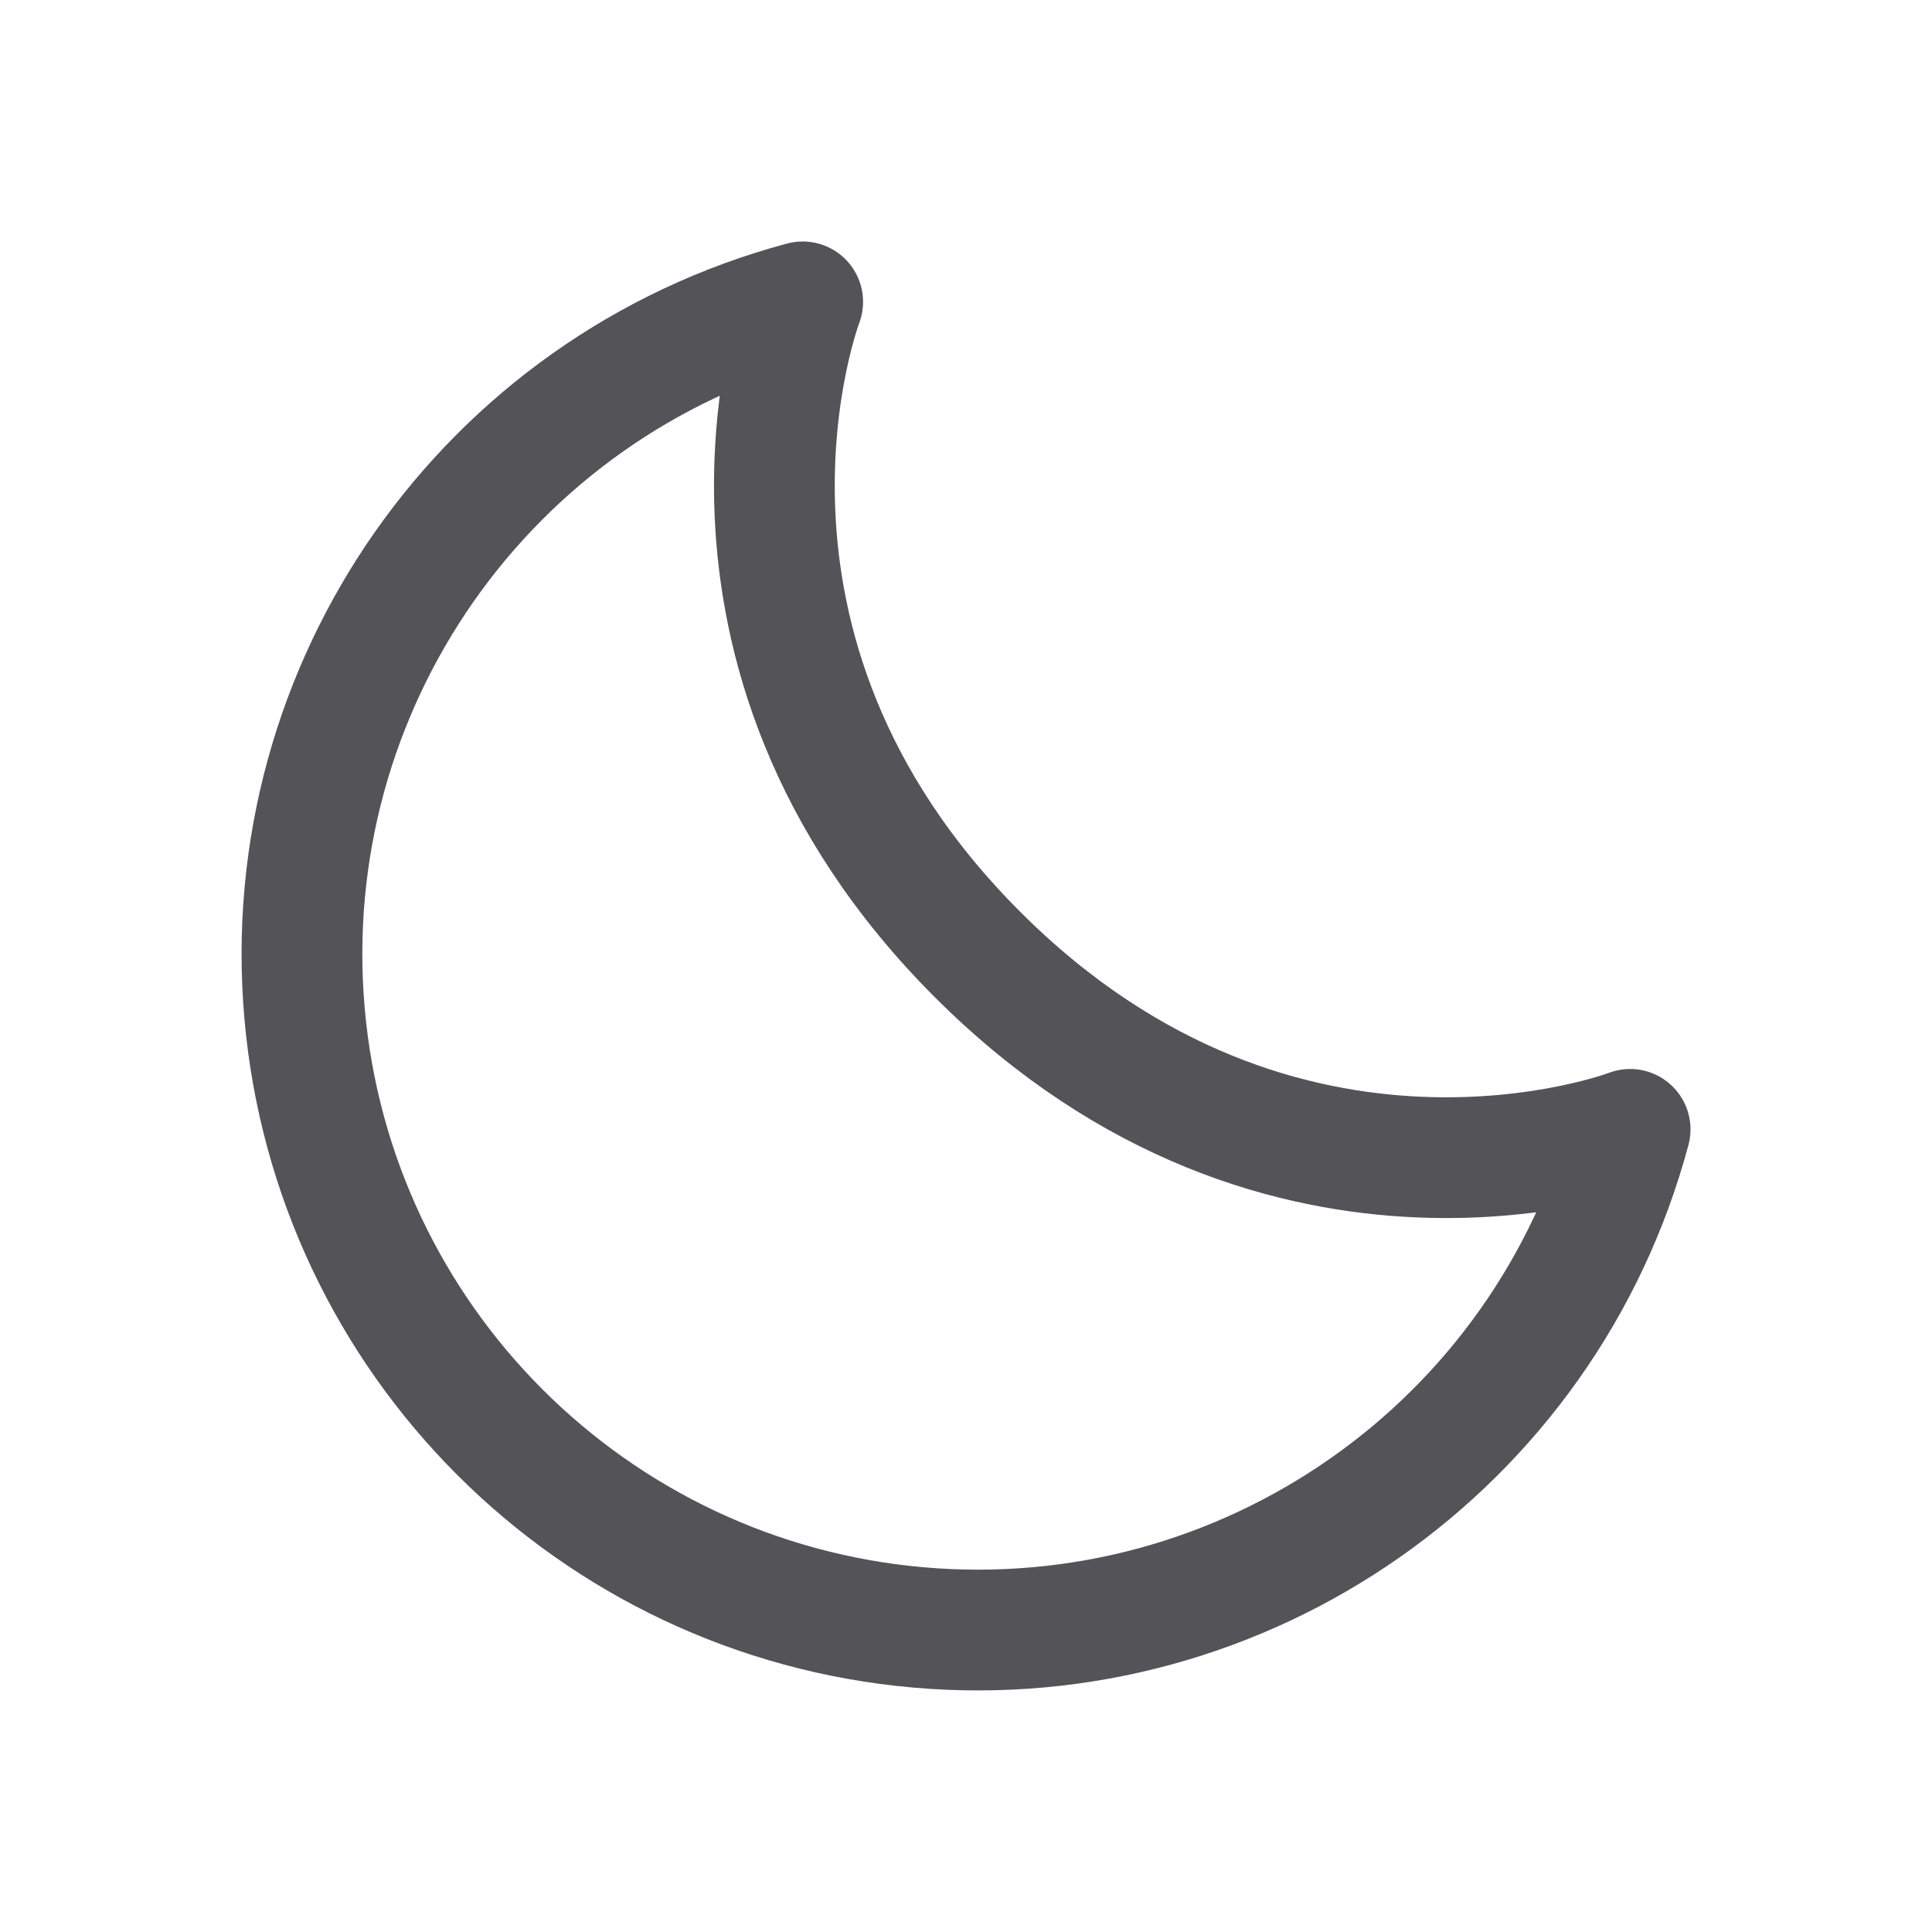
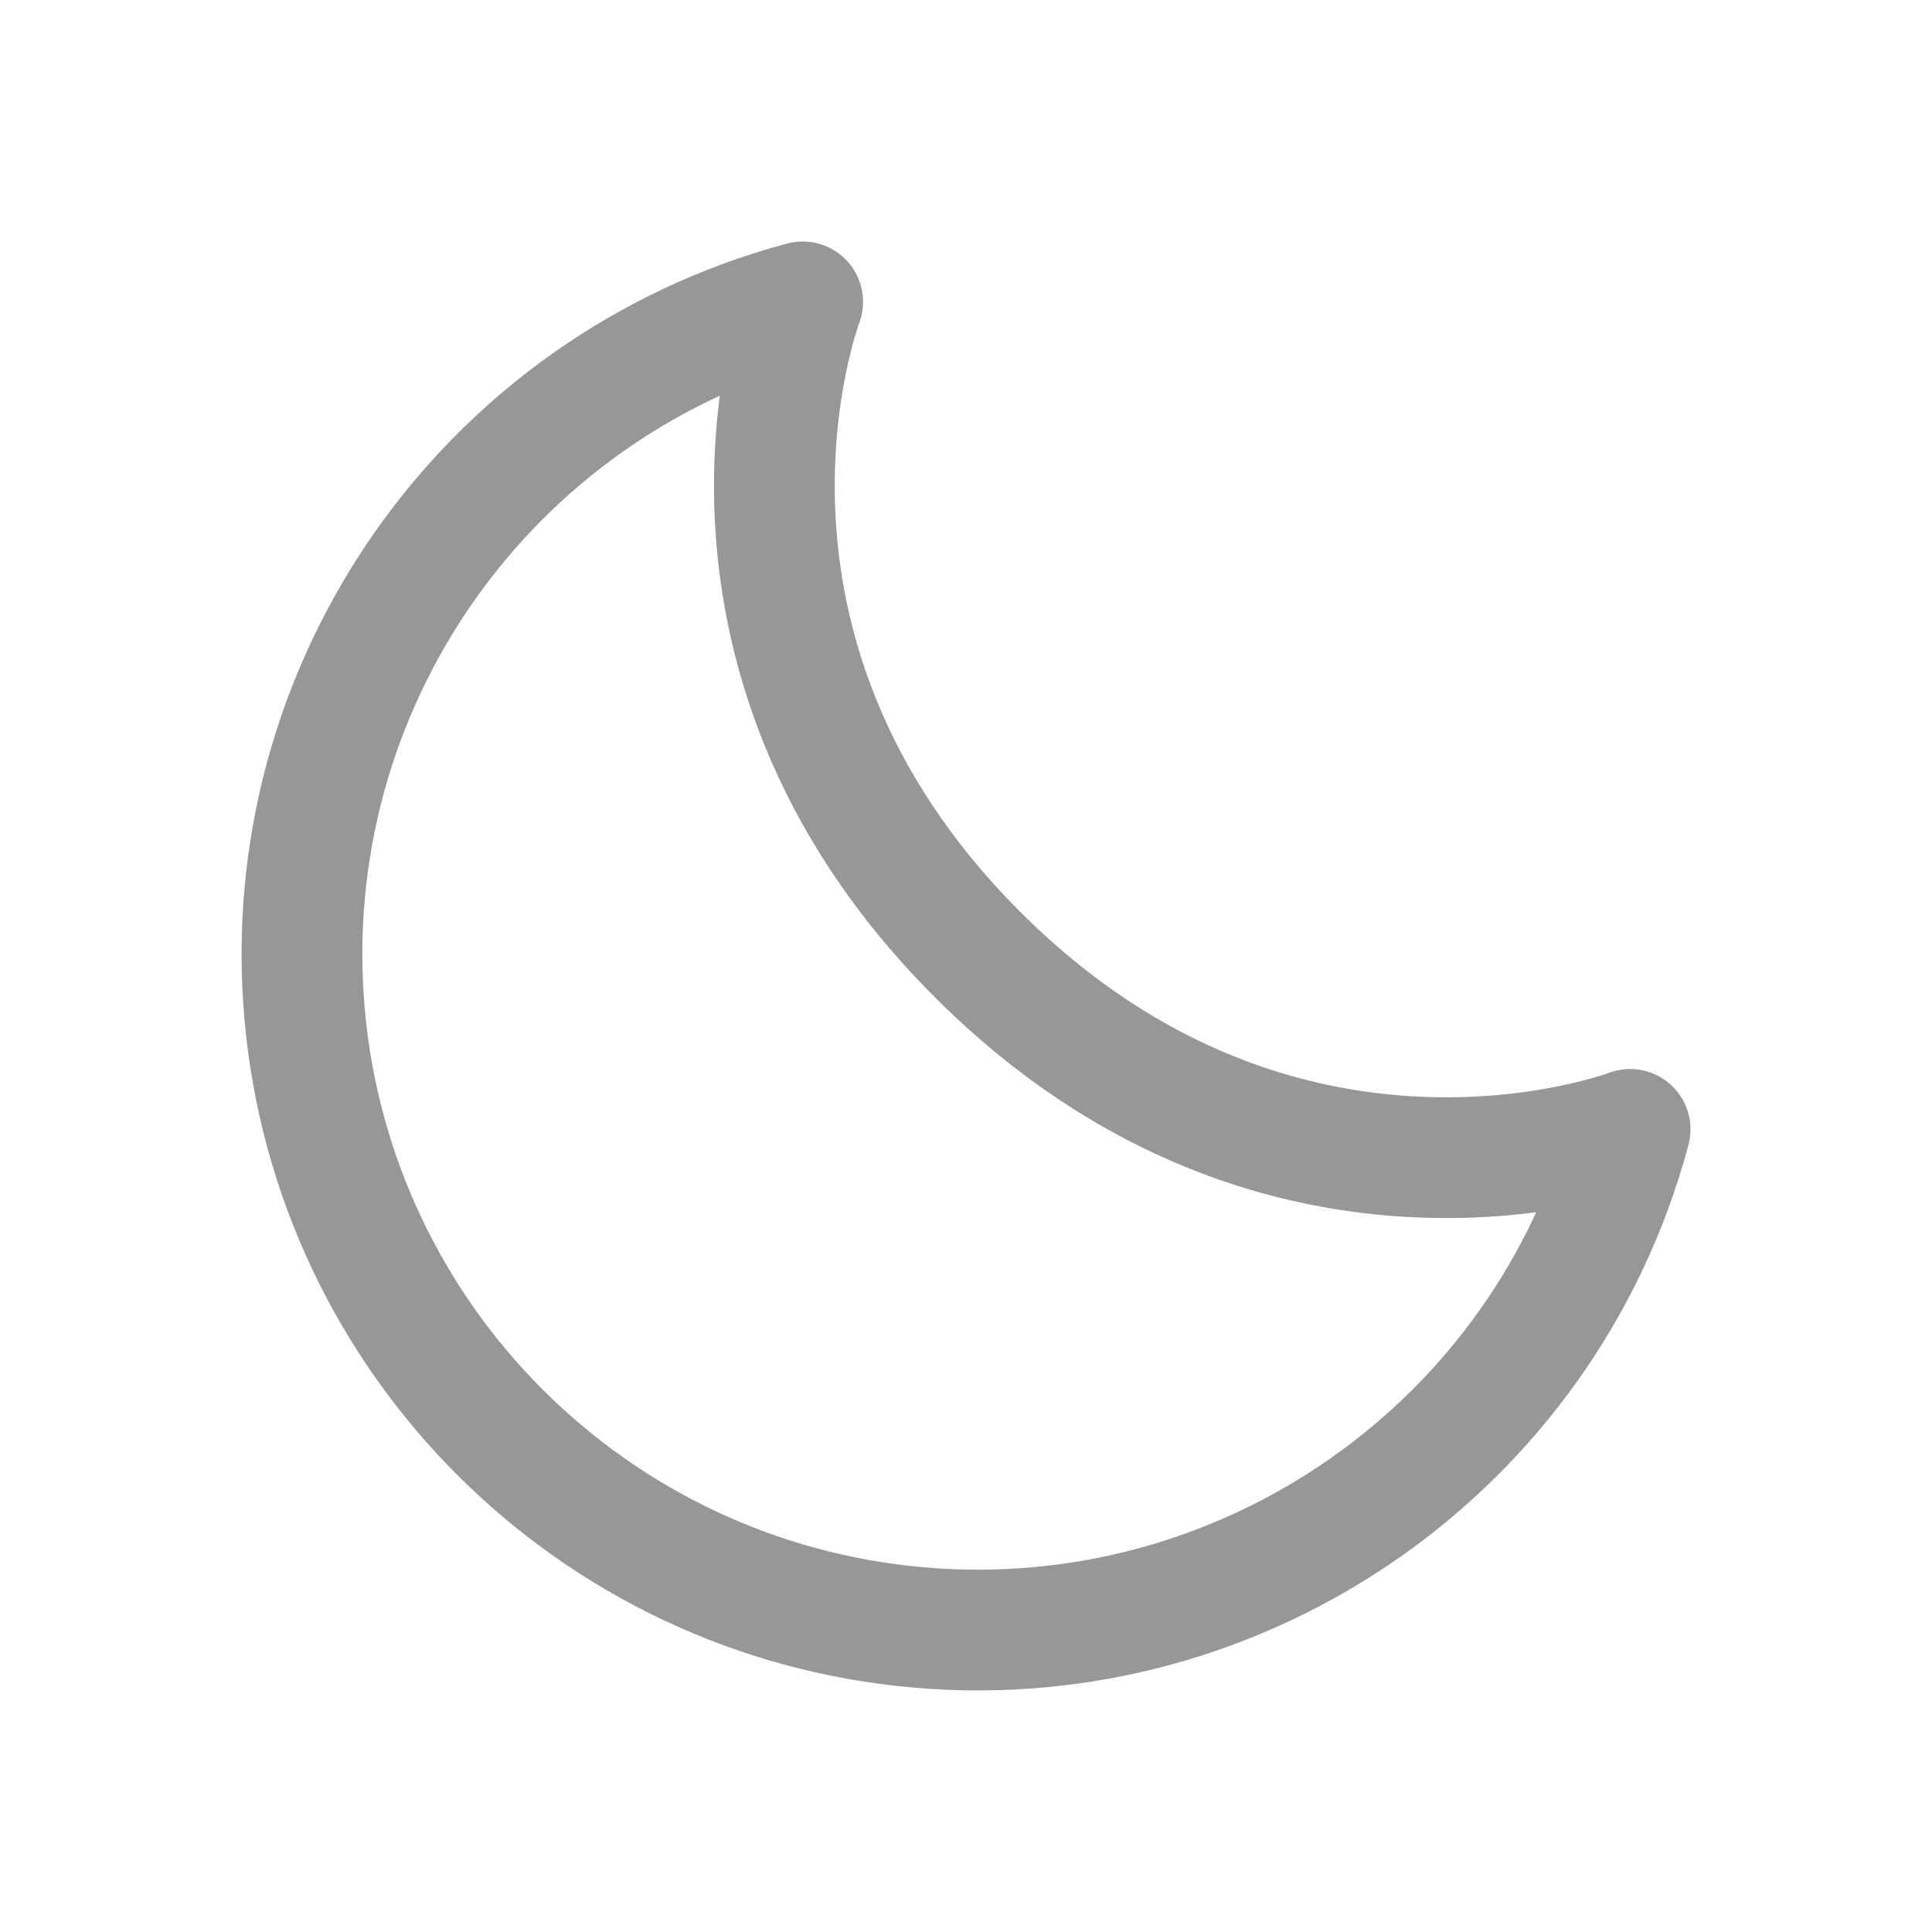
<svg xmlns="http://www.w3.org/2000/svg" width="800px" height="800px" viewBox="0 0 32 32" fill="none">
-   <path stroke="#535358" stroke-linecap="round" stroke-linejoin="round" stroke-width="2" d="M13.294 5A11.19 11.19 0 1027 18.706s-5.723 2.19-10.81-2.897C11.105 10.723 13.295 5 13.295 5z" />
+   <path stroke="#979797" stroke-linecap="round" stroke-linejoin="round" stroke-width="2" d="M13.294 5A11.19 11.19 0 1027 18.706s-5.723 2.19-10.81-2.897C11.105 10.723 13.295 5 13.295 5z" />
</svg>
